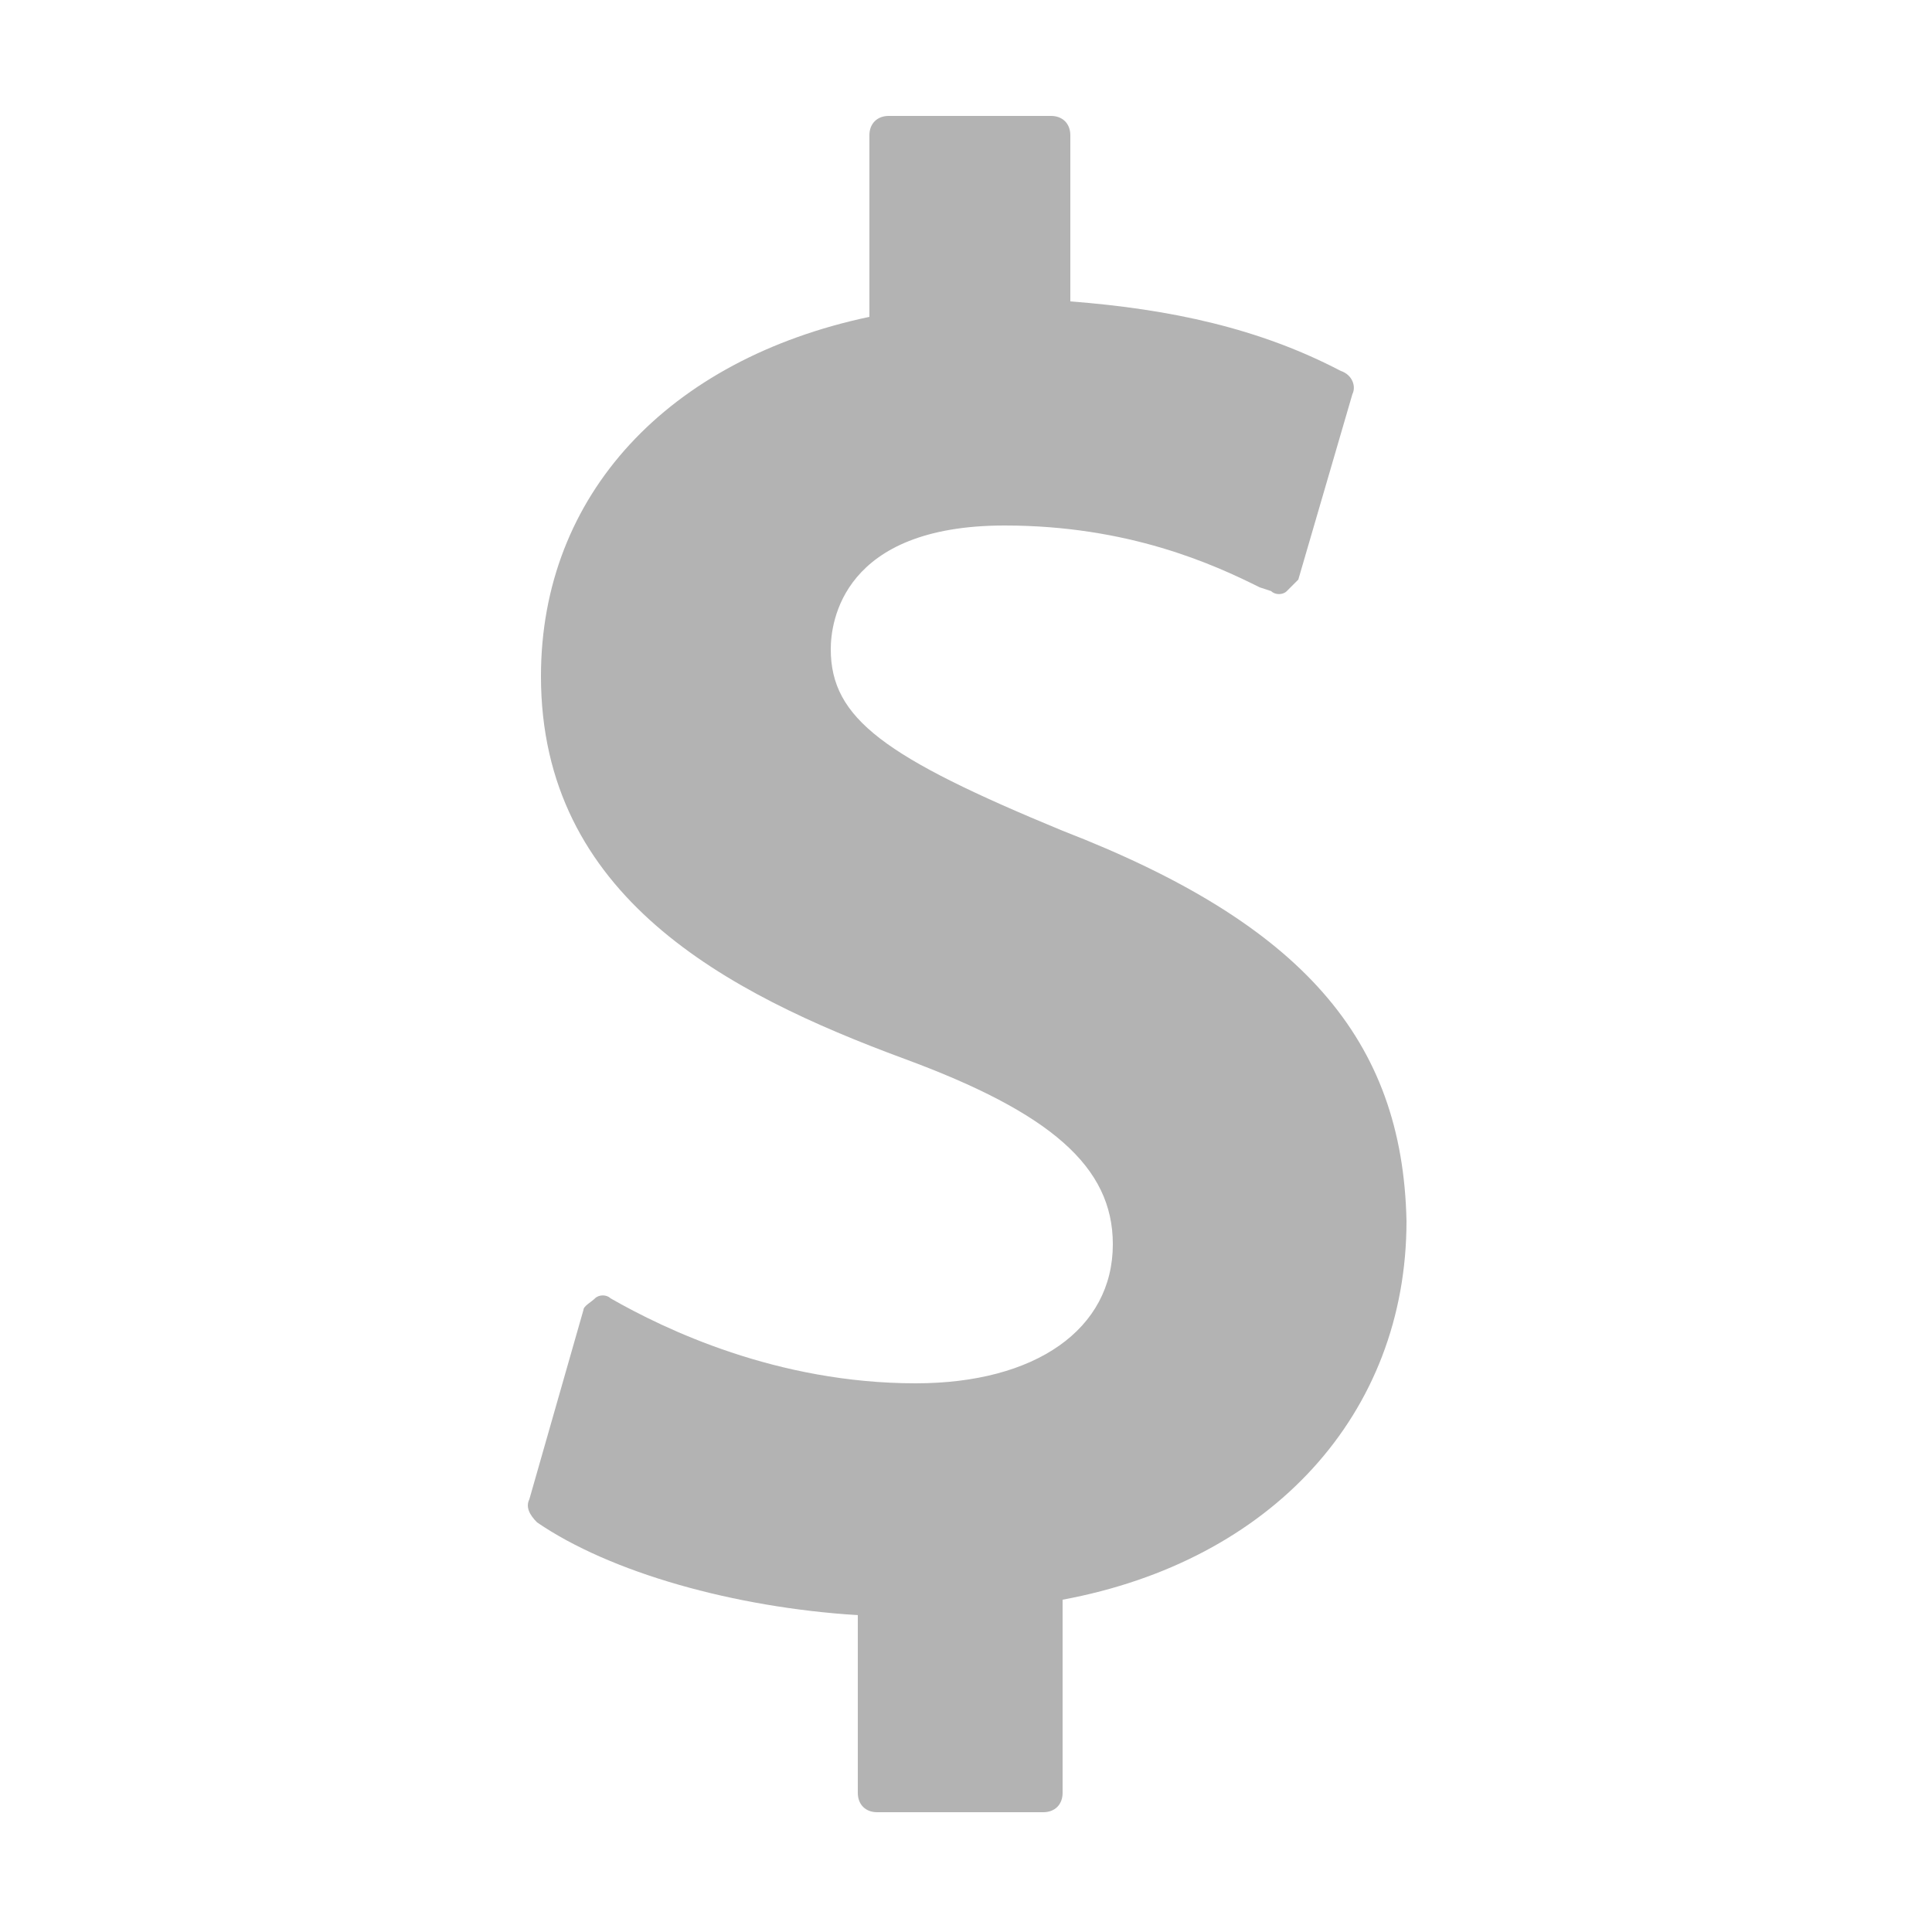
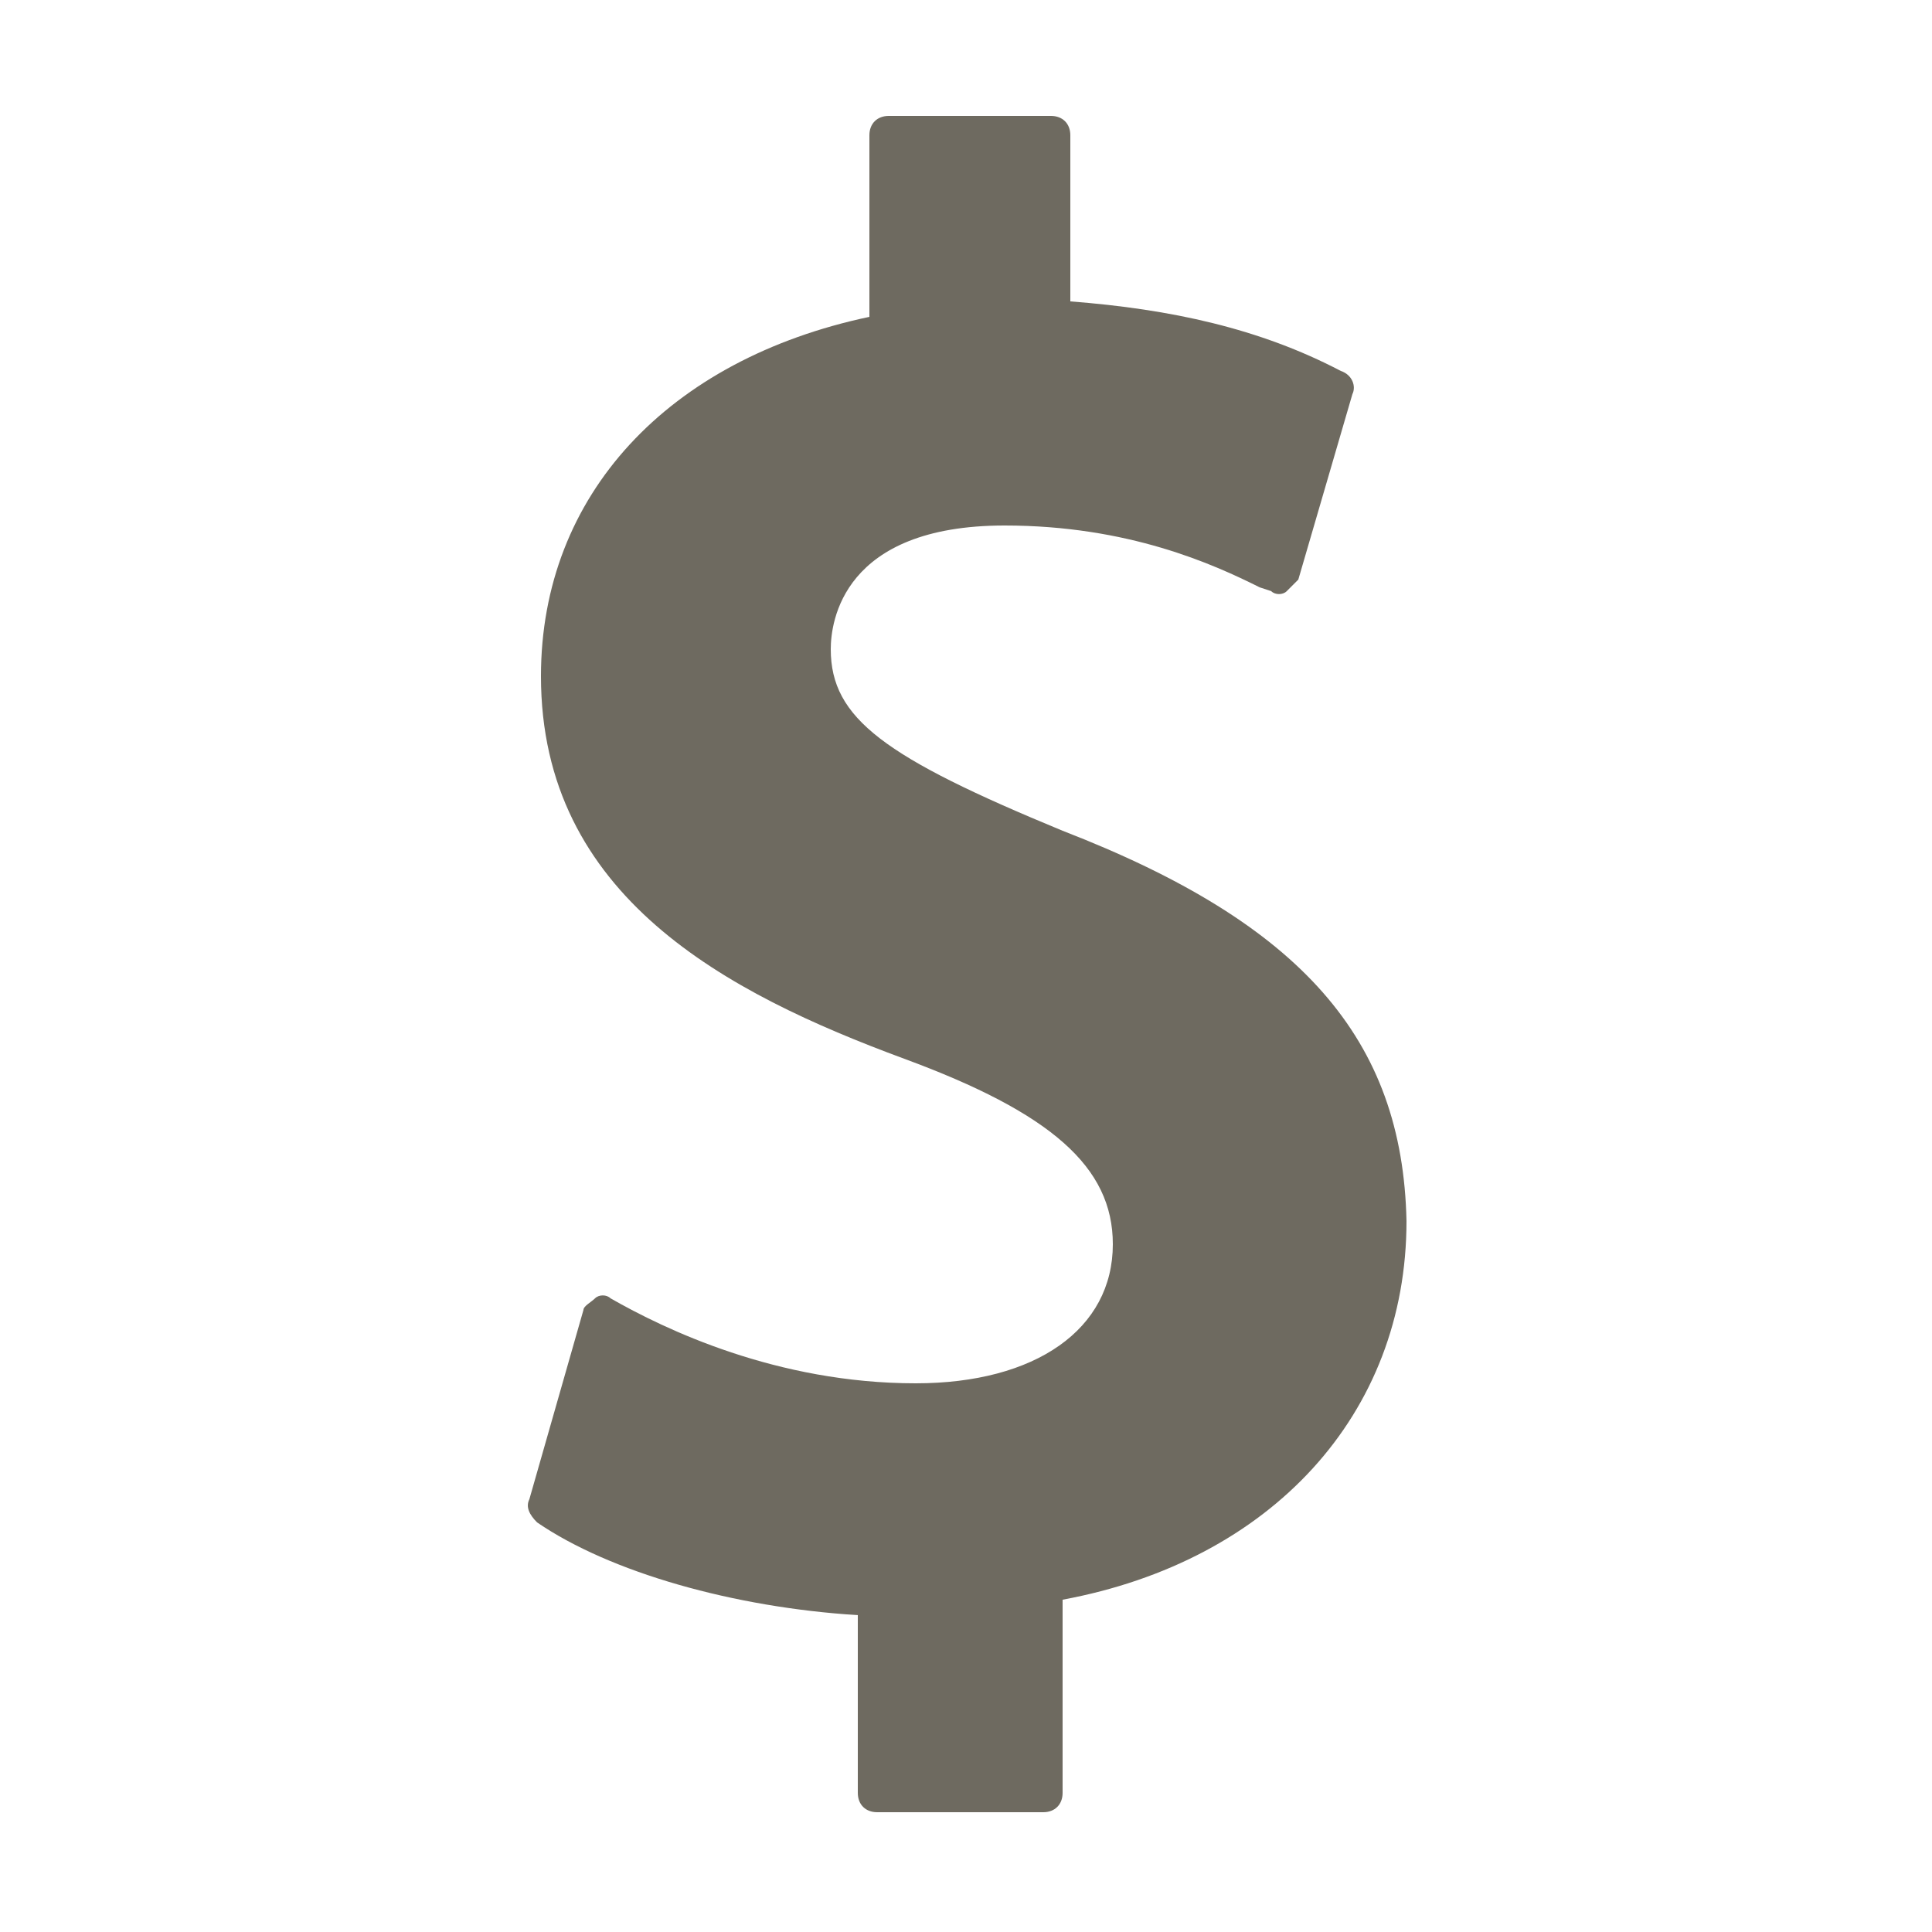
<svg xmlns="http://www.w3.org/2000/svg" version="1.1" id="Layer_1" x="0px" y="0px" width="18px" height="18px" viewBox="0 0 50 50" style="enable-background:new 0 0 50 50;" xml:space="preserve">
  <style type="text/css">
- 	.st0{fill:#B3B3B3;}
+ 	.st0{fill:#6E6A60;}
</style>
  <path class="st0" d="M27.5,21.5c-4.6-1.9-6-2.9-6-4.7c0-0.7,0.3-3.2,4.5-3.2c3.2,0,5.4,1,6.6,1.6l0.3,0.1c0.1,0.1,0.3,0.1,0.4,0  s0.2-0.2,0.3-0.3l1.4-4.8c0.1-0.2,0-0.5-0.3-0.6c-2.1-1.1-4.4-1.6-7-1.8V3.5c0-0.3-0.2-0.5-0.5-0.5H23c-0.3,0-0.5,0.2-0.5,0.5v4.7  c-5.2,1.1-8.5,4.6-8.5,9.3c0,5.7,4.8,8.2,9.4,9.9c3.8,1.4,5.4,2.8,5.4,4.8c0,2.2-2,3.6-5.1,3.6c-3.6,0-6.5-1.4-7.9-2.2  c-0.1-0.1-0.3-0.1-0.4,0c-0.1,0.1-0.3,0.2-0.3,0.3l-1.4,4.9c-0.1,0.2,0,0.4,0.2,0.6c1.9,1.3,5.1,2.2,8.3,2.4v4.6  c0,0.3,0.2,0.5,0.5,0.5H27c0.3,0,0.5-0.2,0.5-0.5v-5c5.4-1,8.9-4.8,8.9-9.8C36.3,26.9,33.7,23.9,27.5,21.5z" />
</svg>
